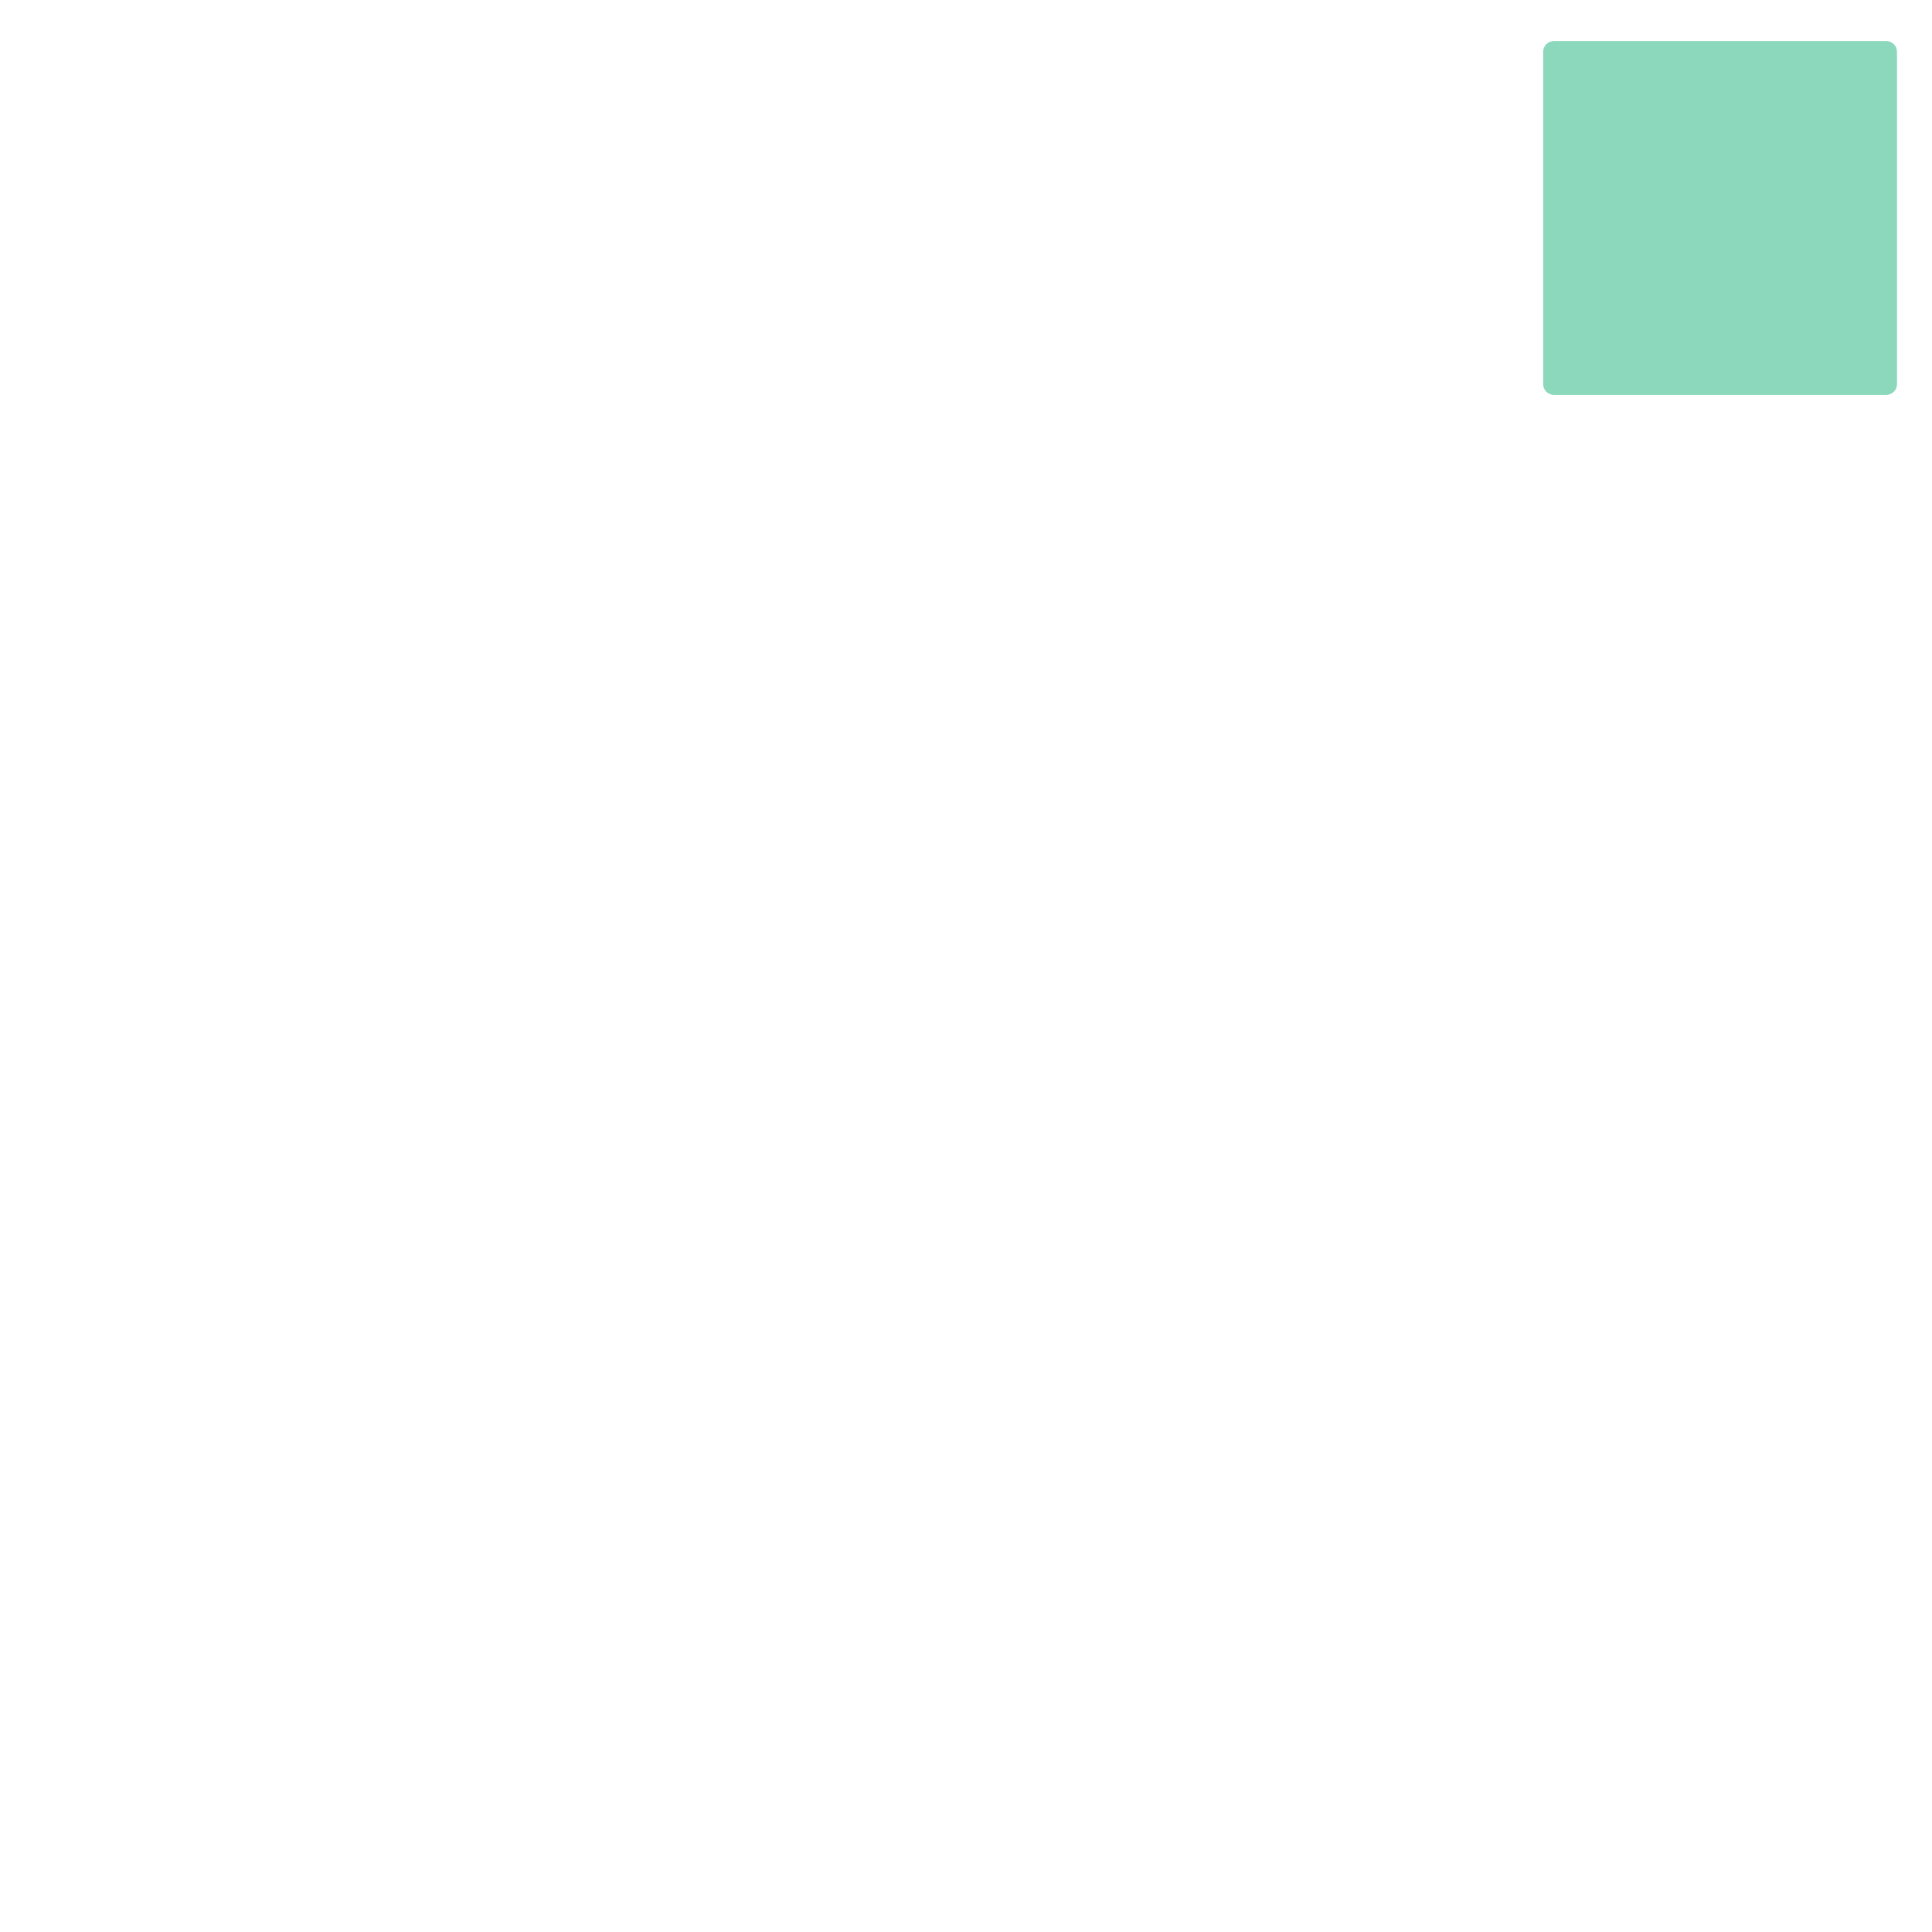
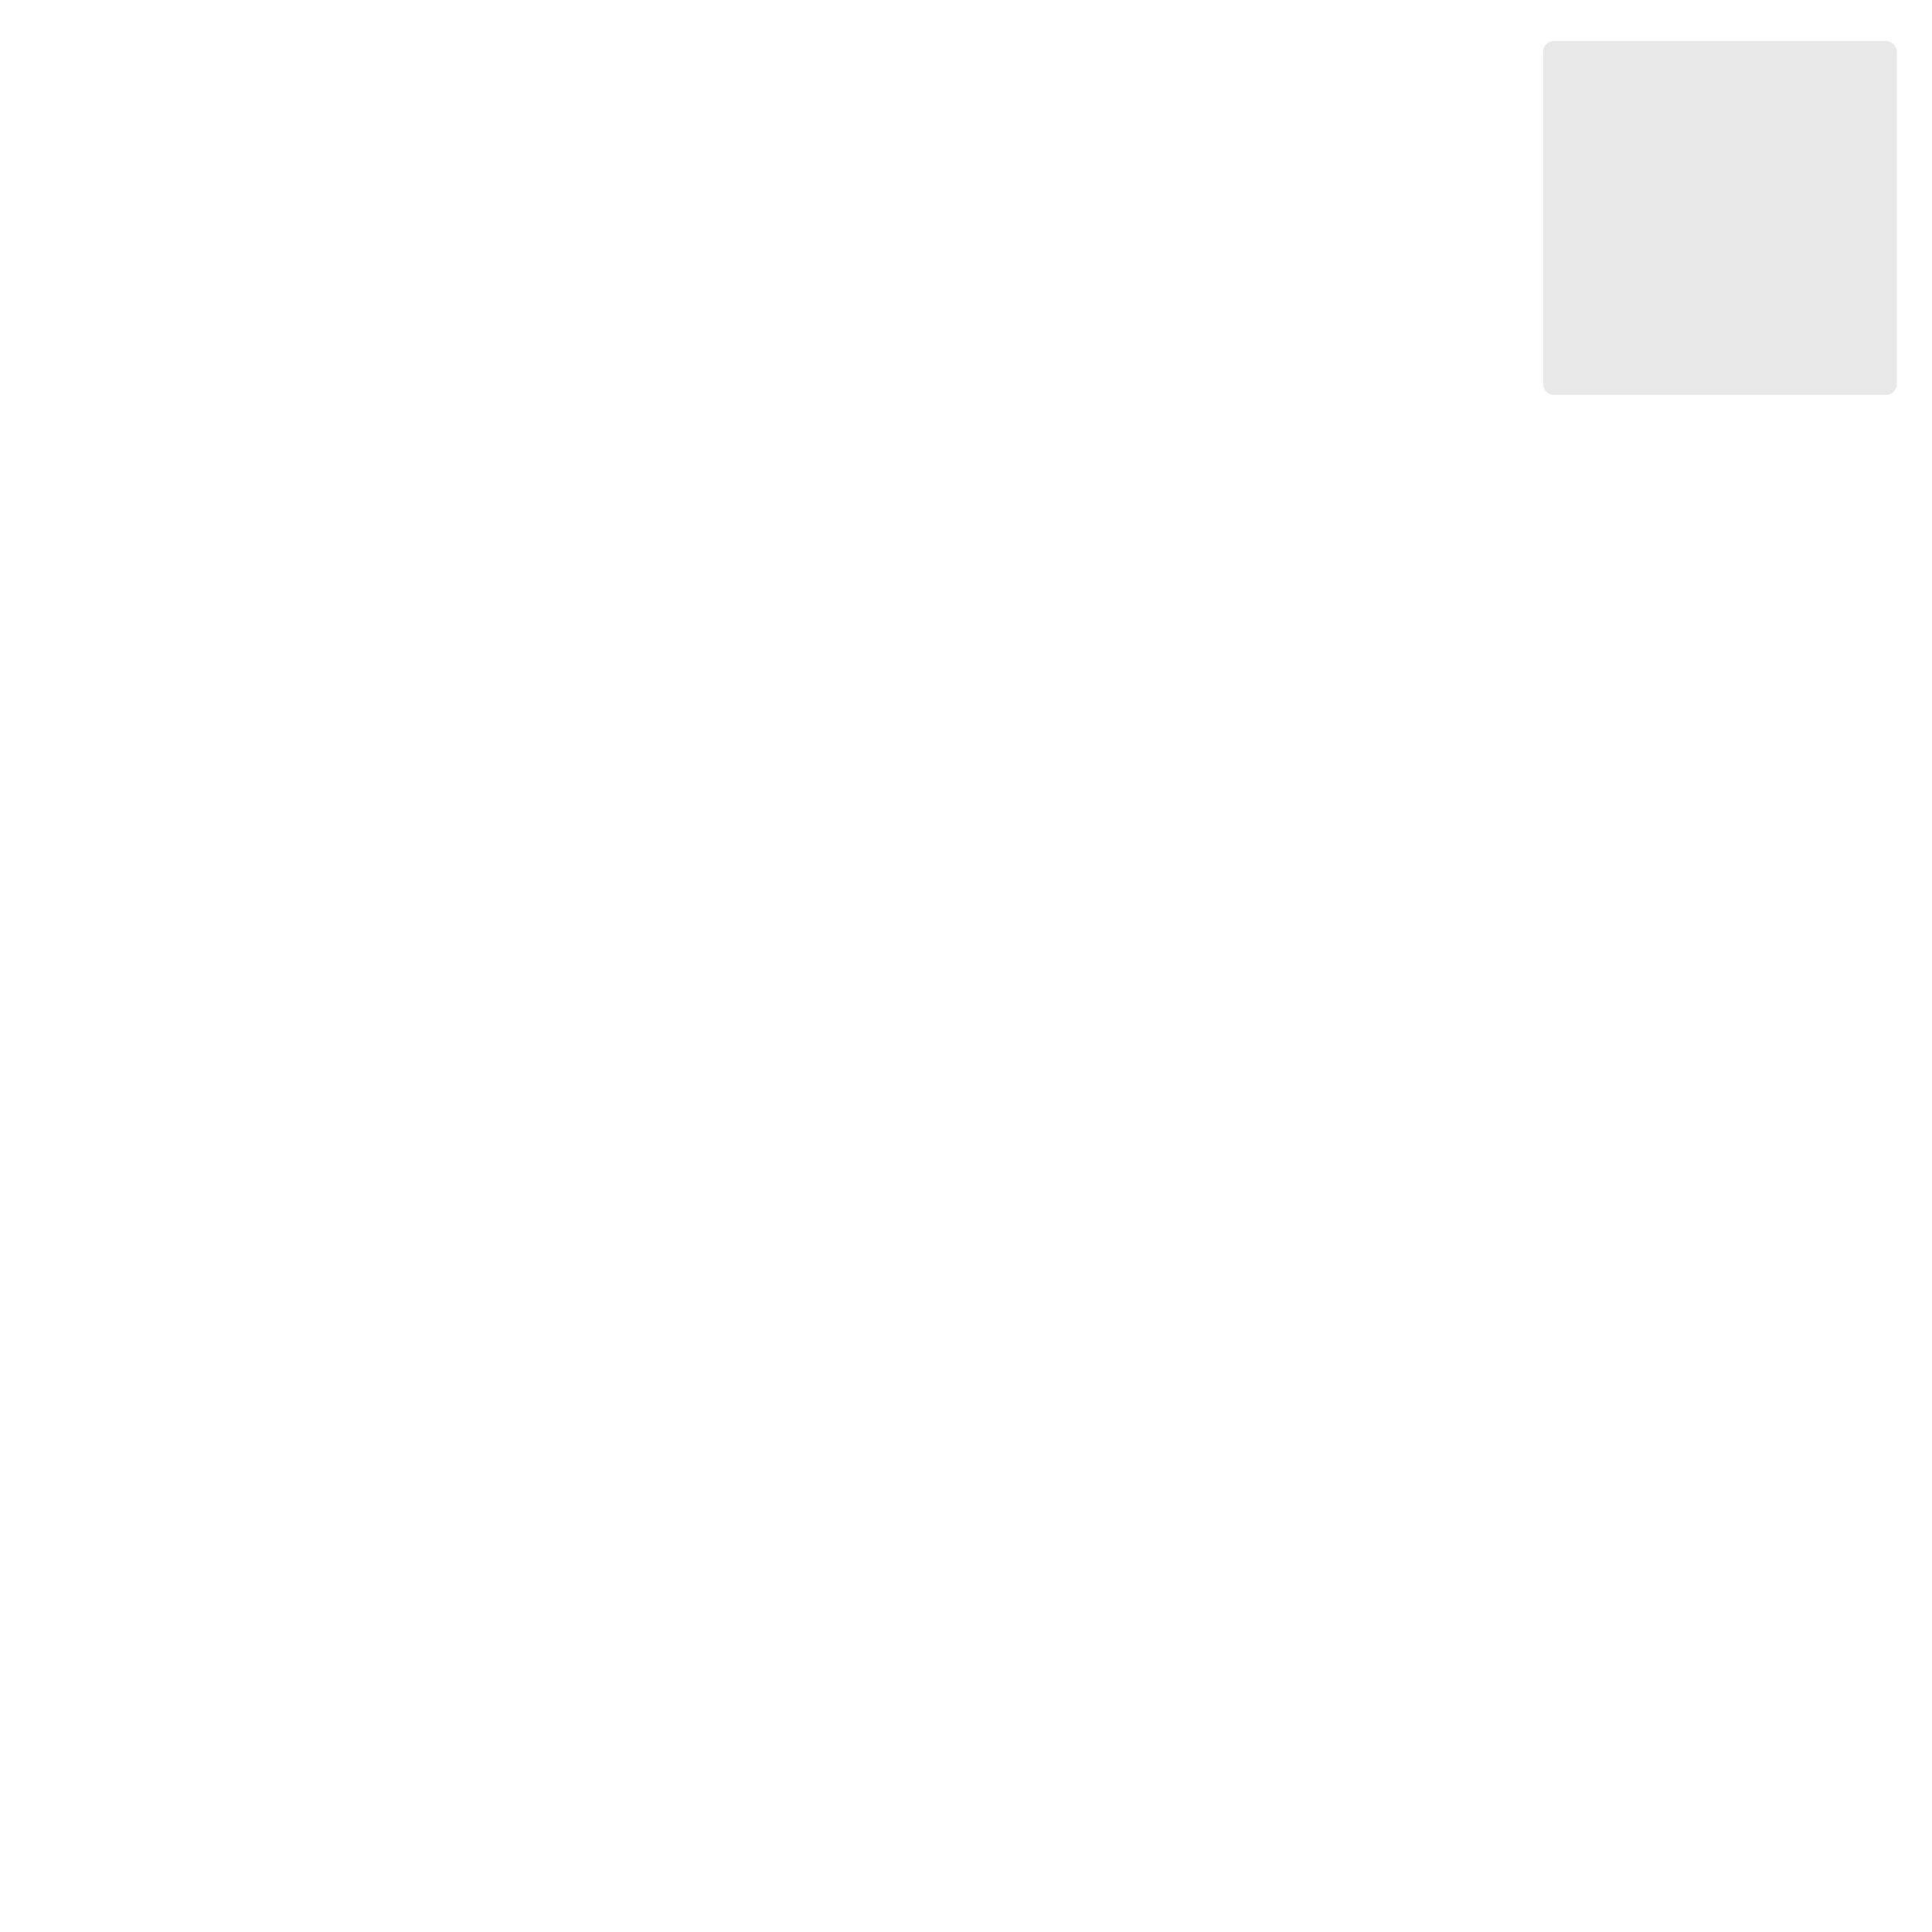
<svg xmlns="http://www.w3.org/2000/svg" version="1.1" id="Layer_1" x="0px" y="0px" width="800px" height="800px" viewBox="0 0 800 800" style="enable-background:new 0 0 800 800;" xml:space="preserve">
  <style type="text/css">
- 	.st0{fill:#8BD8BD;}
+ 	.st0{fill:#E8E8E8;}
</style>
-   <path class="st0" d="M781.072,163.5H643.428c-2.445,0-4.428-1.982-4.428-4.428V21.428c0-2.445,1.982-4.428,4.428-4.428h137.645  c2.445,0,4.428,1.982,4.428,4.428v137.645C785.5,161.518,783.518,163.5,781.072,163.5z" />
+   <path class="st0" d="M781.1,163.5H643.4c-2.4,0-4.4-2-4.4-4.4V21.4c0-2.4,2-4.4,4.4-4.4h137.6c2.4,0,4.4,2,4.4,4.4v137.6  C785.5,161.5,783.5,163.5,781.1,163.5z" />
</svg>
